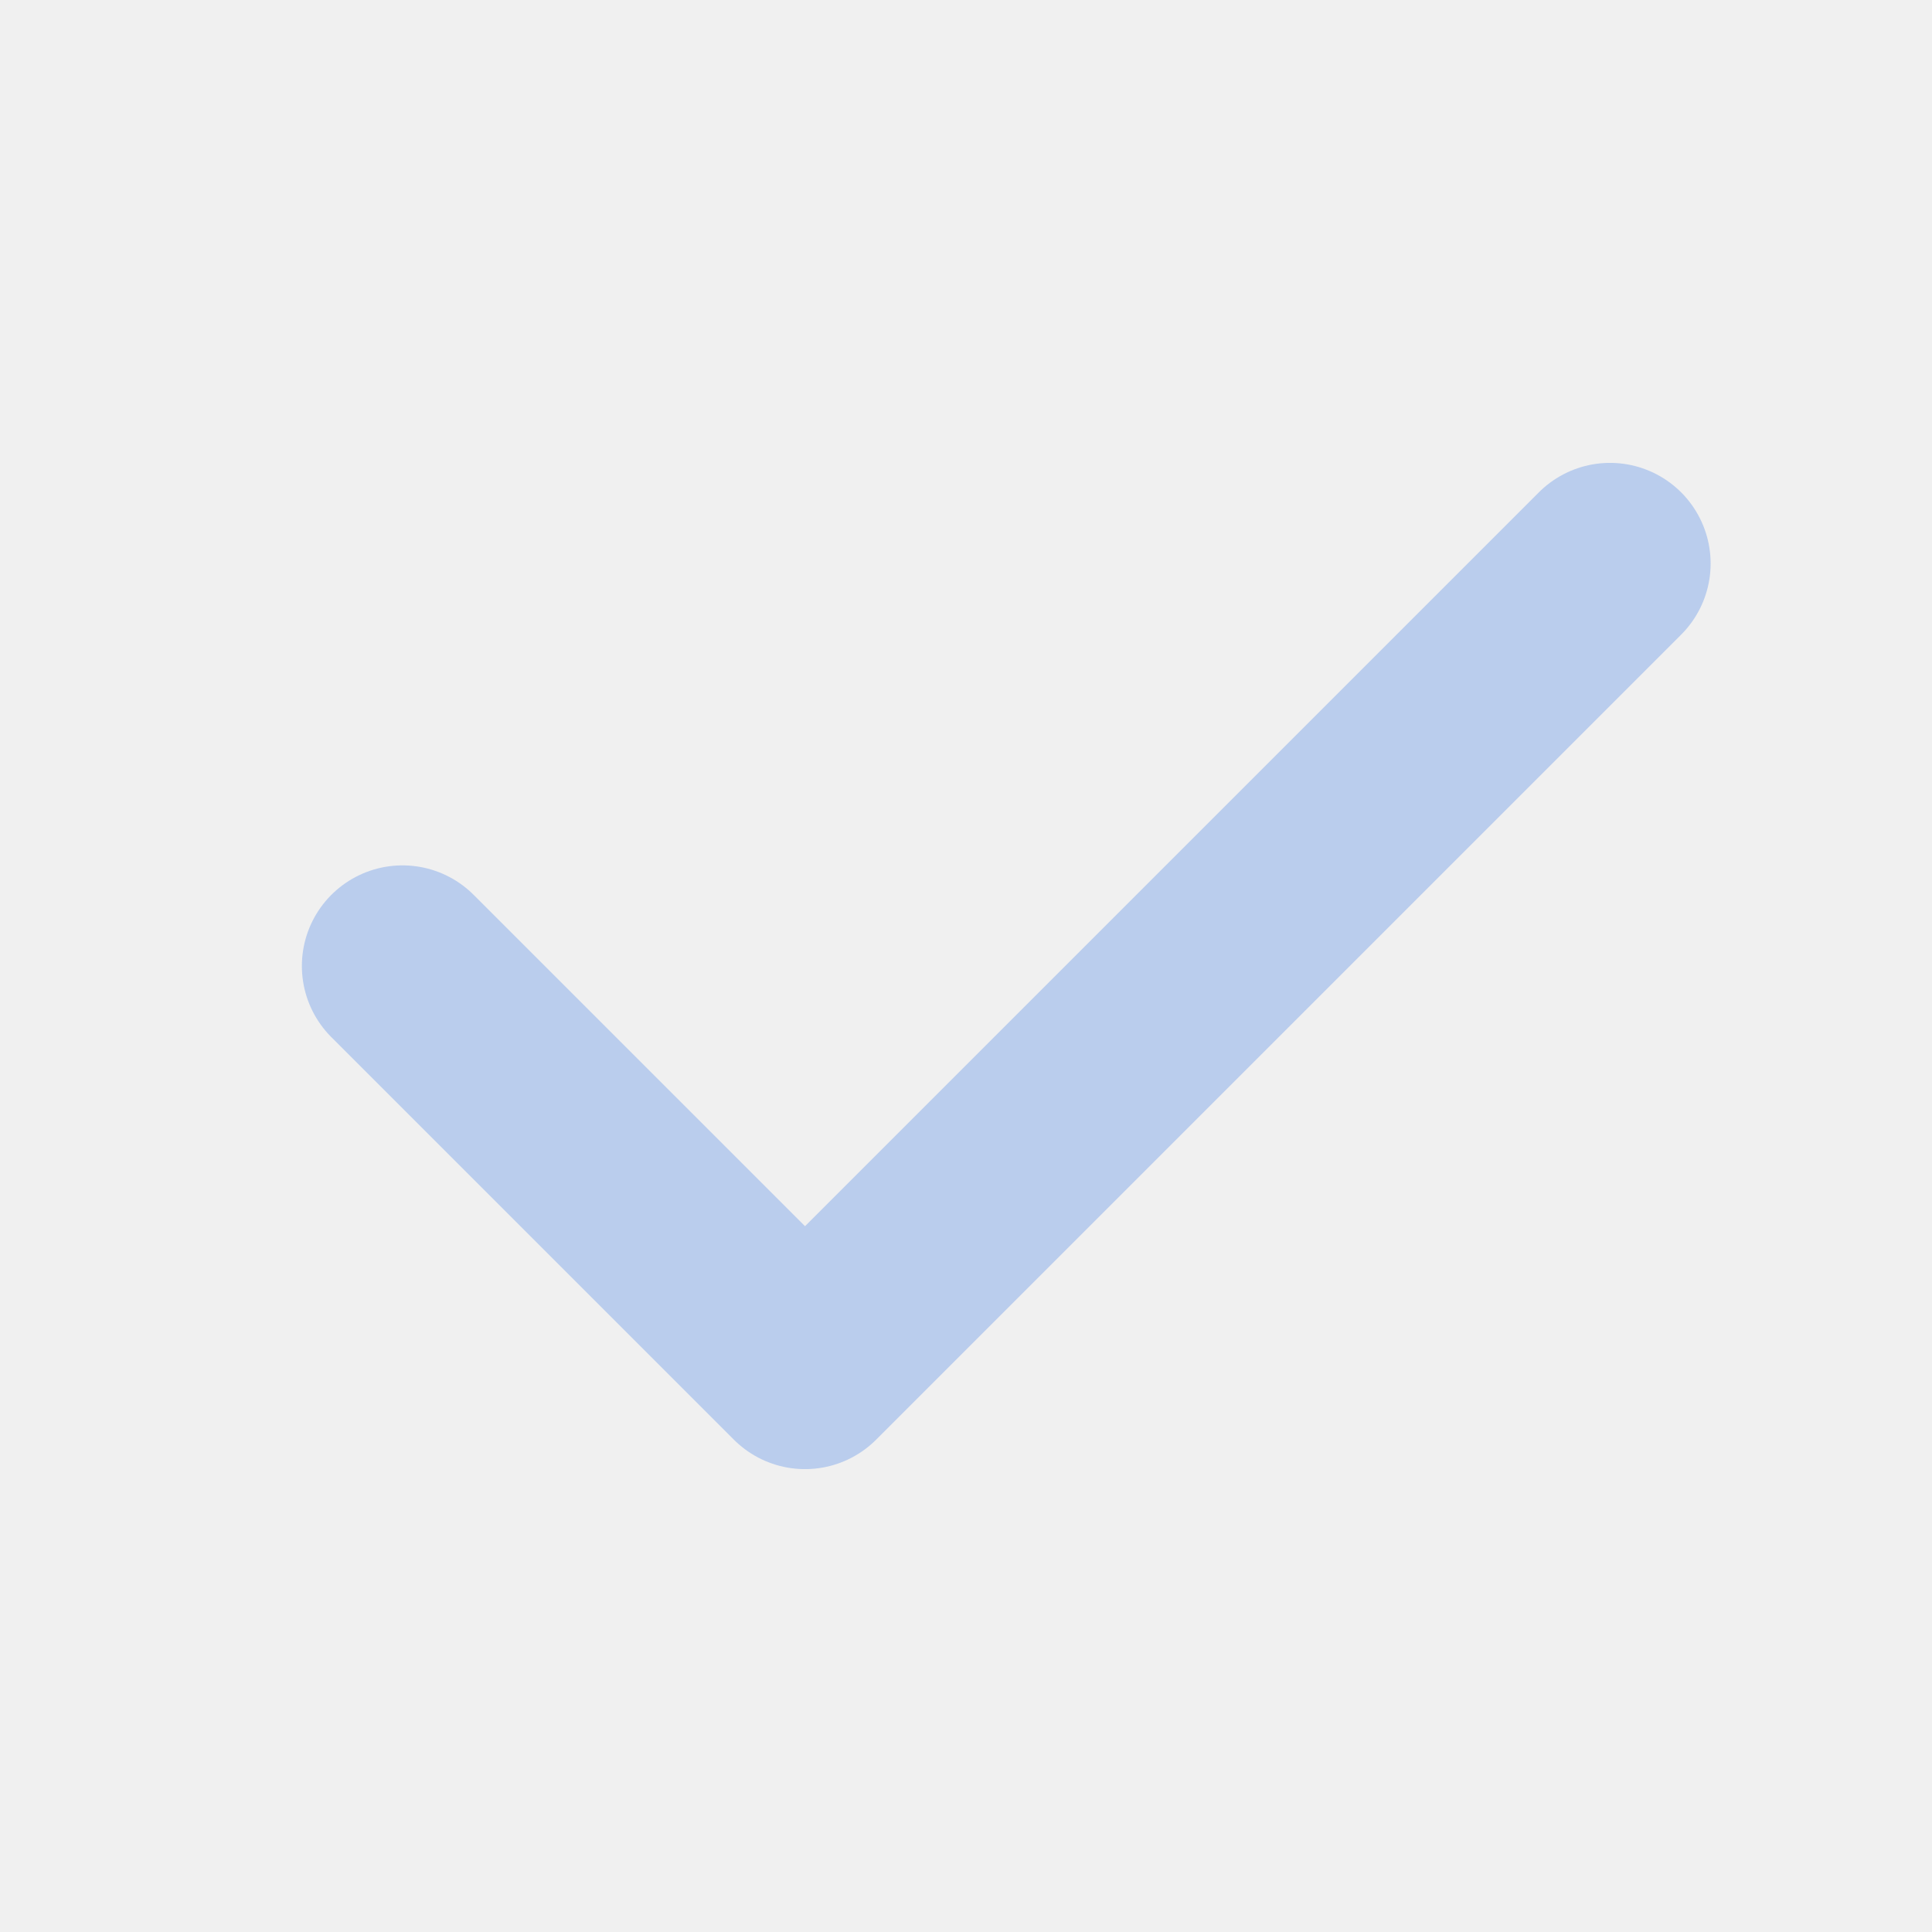
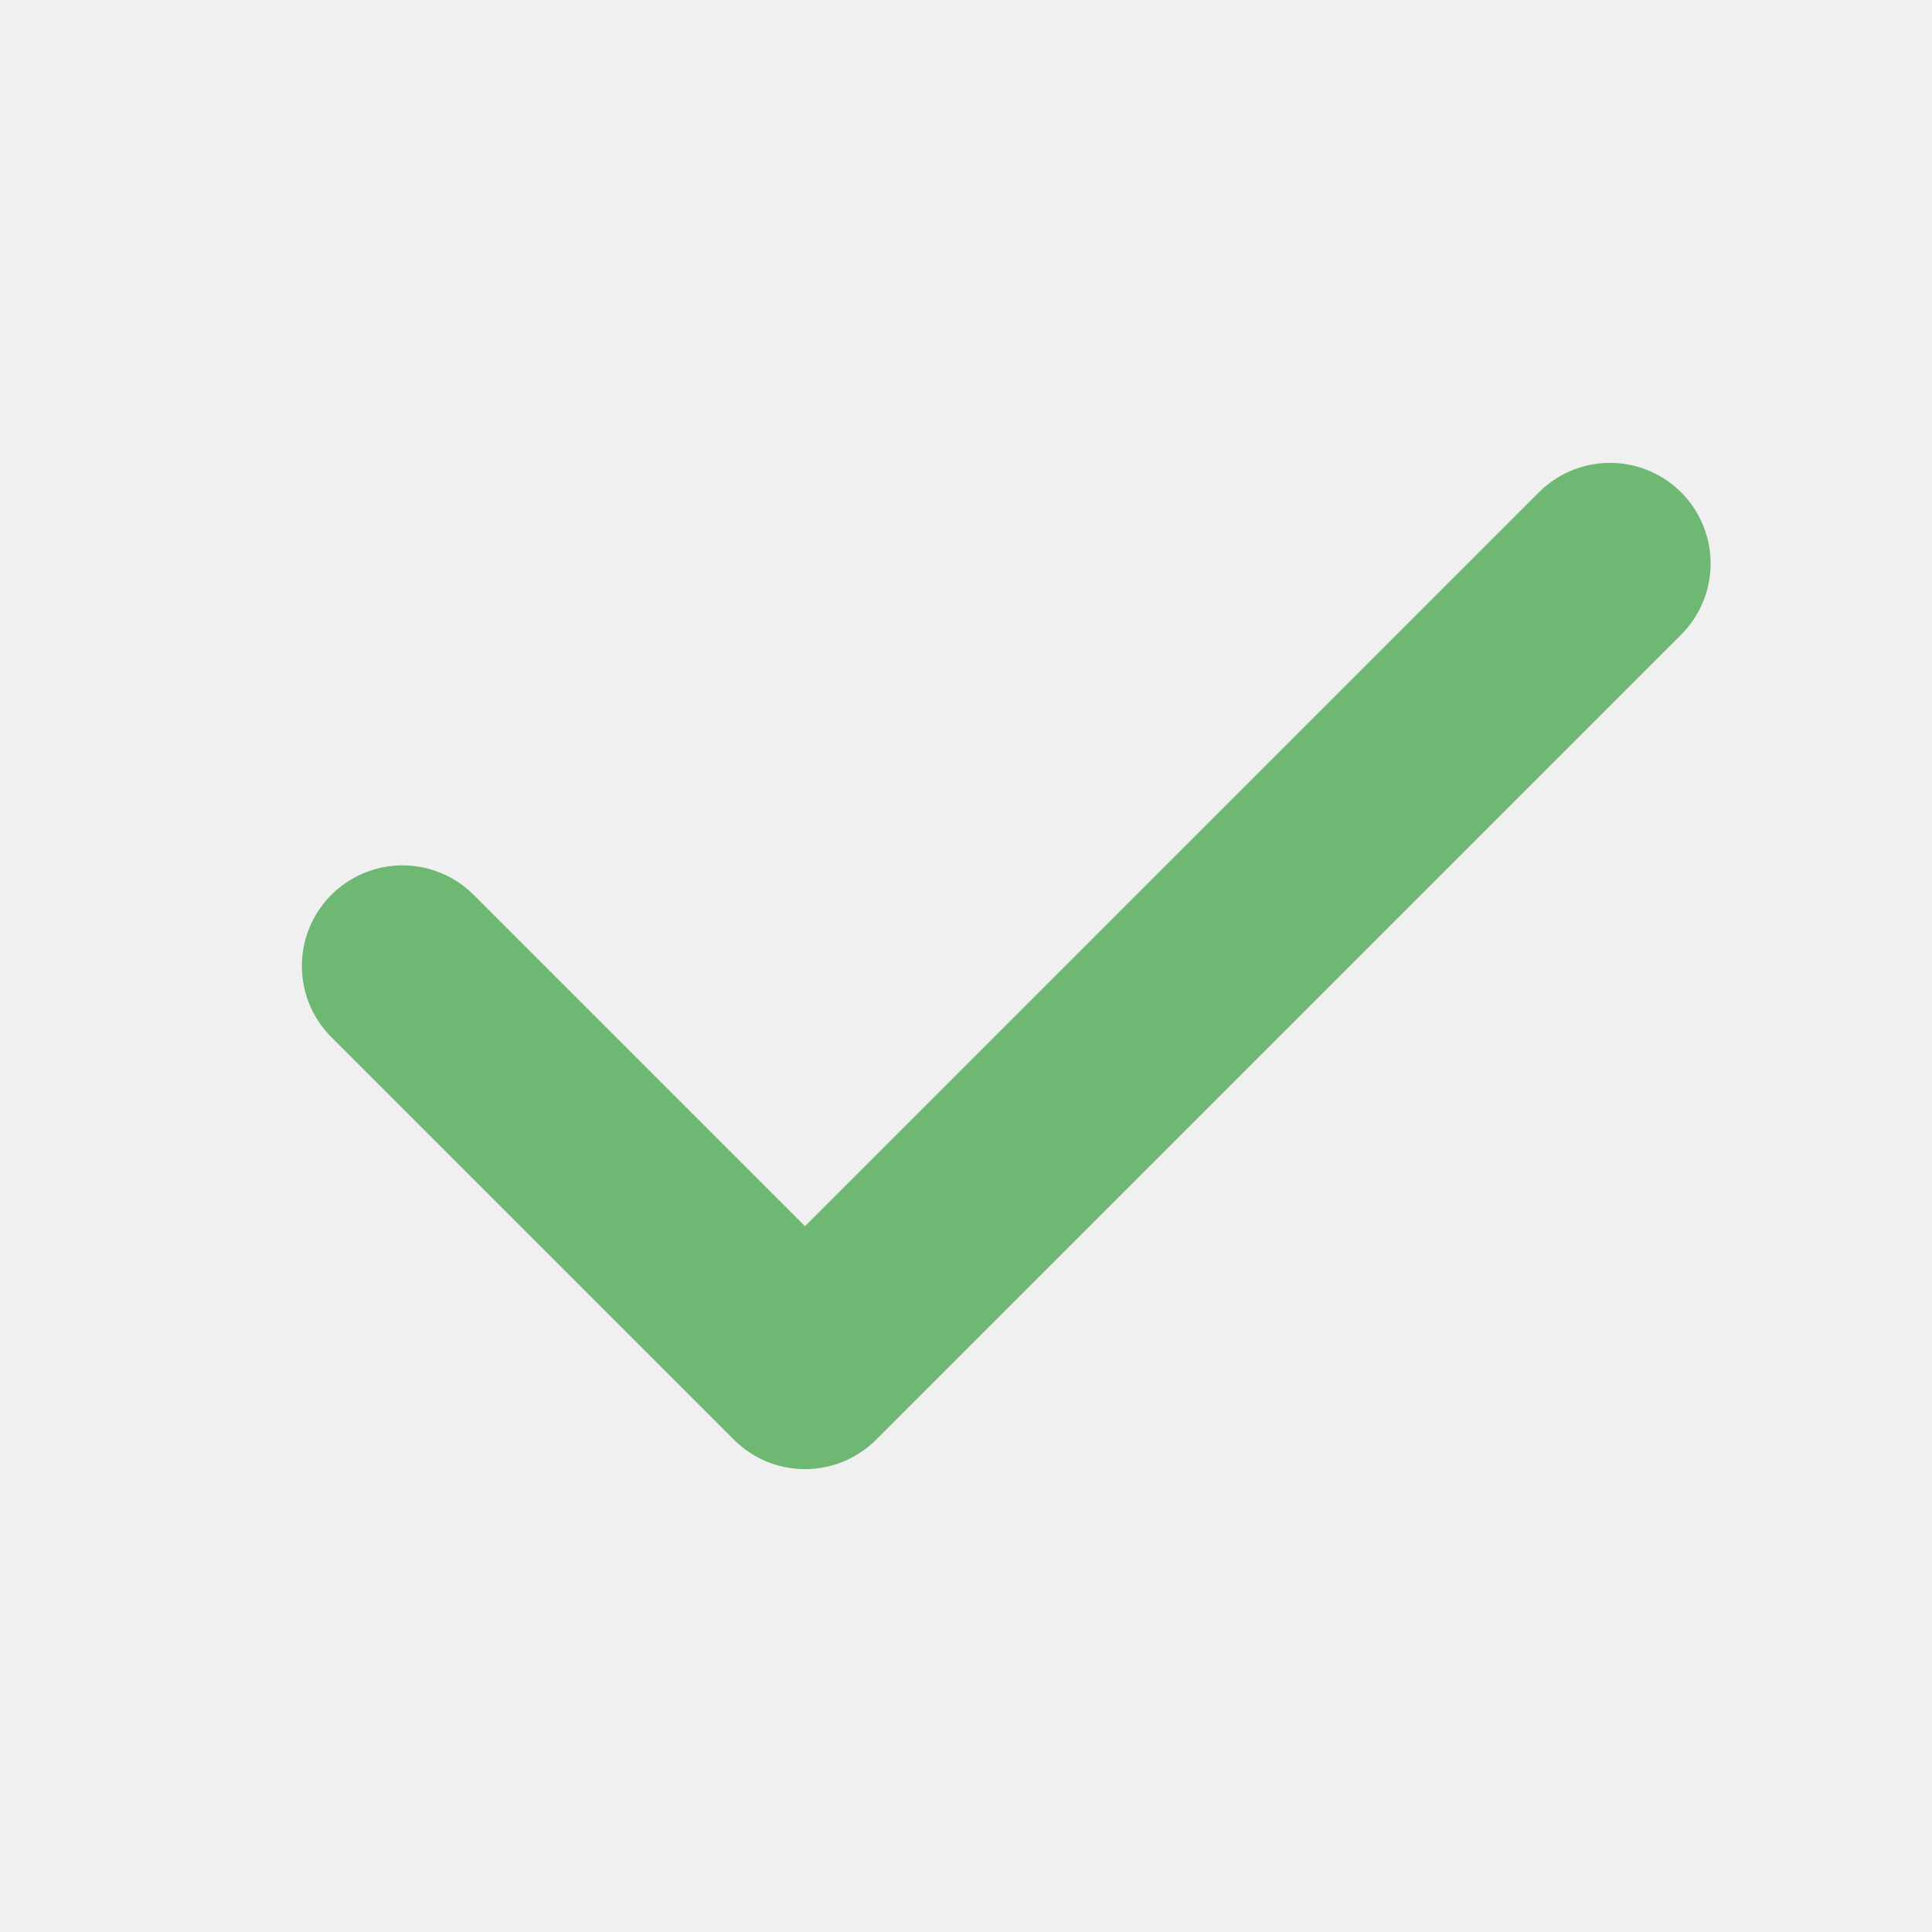
<svg xmlns="http://www.w3.org/2000/svg" width="800px" height="800px" viewBox="0 0 24 24" fill="none">
  <g id="SVGRepo_bgCarrier" stroke-width="0" />
  <g id="SVGRepo_tracerCarrier" stroke-linecap="round" stroke-linejoin="round" />
  <g id="SVGRepo_iconCarrier">
    <g clip-path="url(#clip0_429_11249)">
-       <path d="M20 7L10 17L5 12" stroke="#BACDED" stroke-width="2.5" stroke-linecap="round" stroke-linejoin="round" />
+       <path d="M20 7L10 17L5 12" stroke="#6eb874" stroke-width="2.5" stroke-linecap="round" stroke-linejoin="round" />
    </g>
    <defs>
      <clipPath id="clip0_429_11249">
        <rect width="24" height="24" fill="white" />
      </clipPath>
    </defs>
  </g>
</svg>
